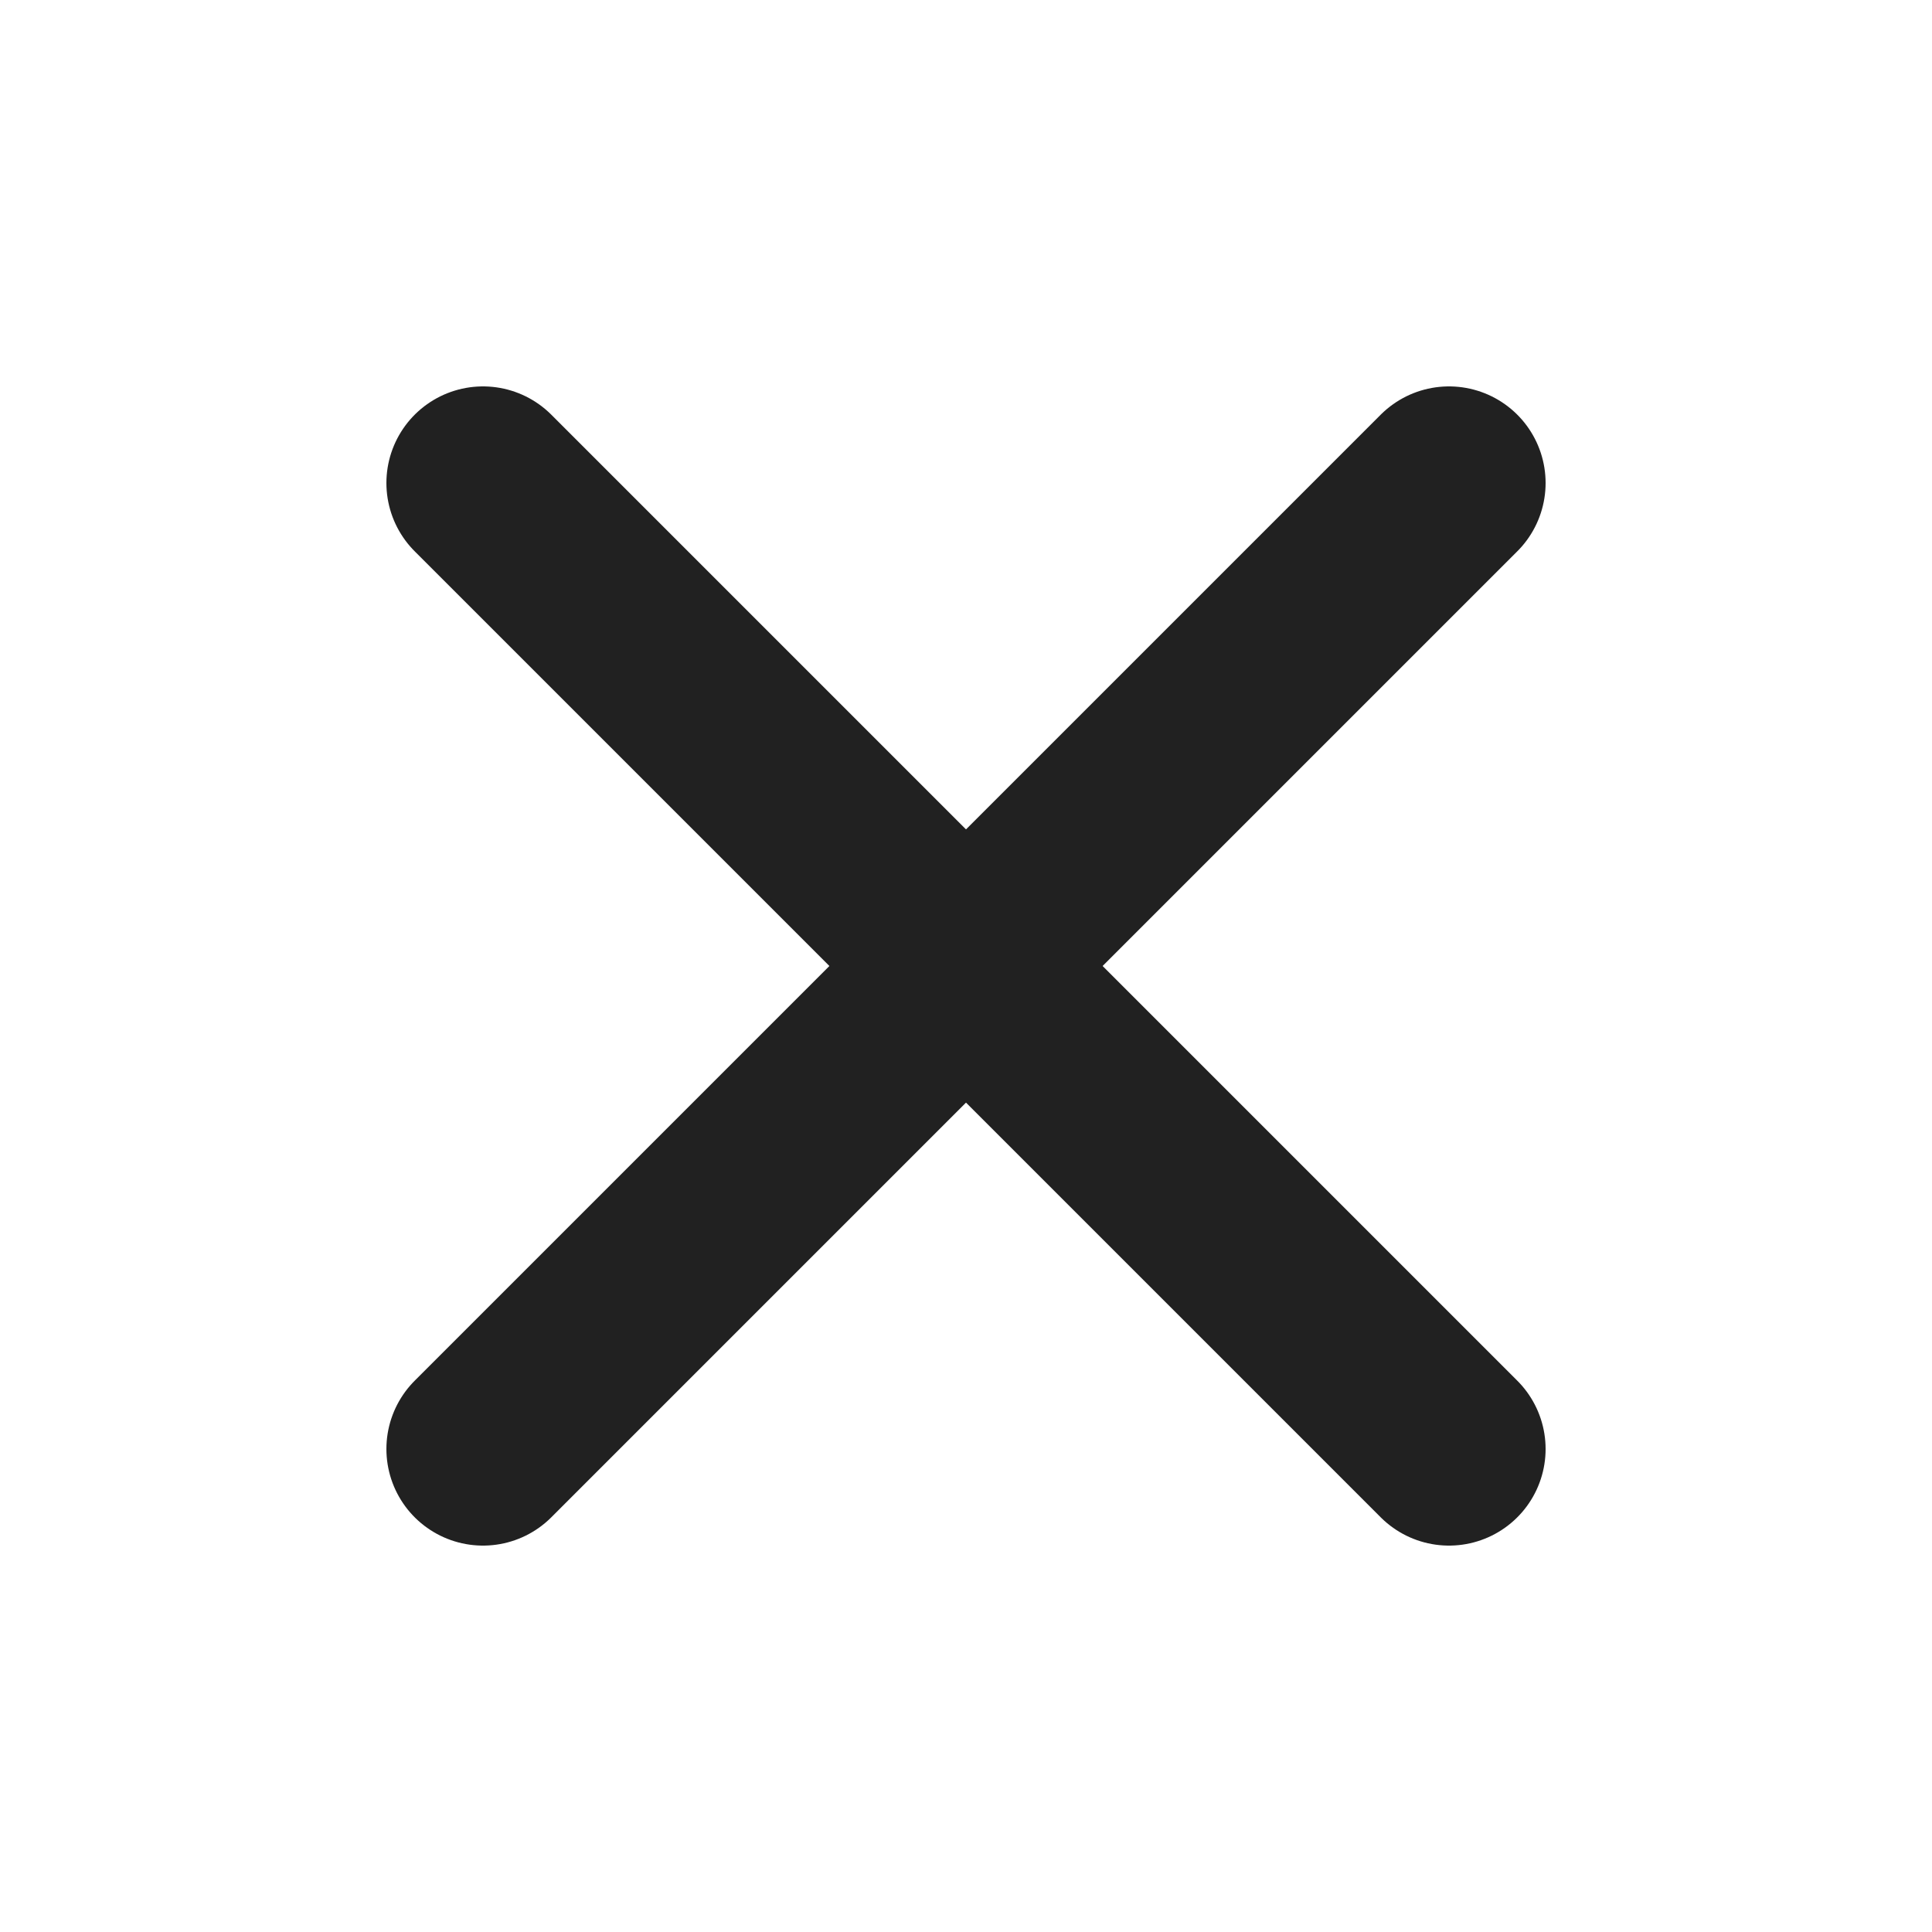
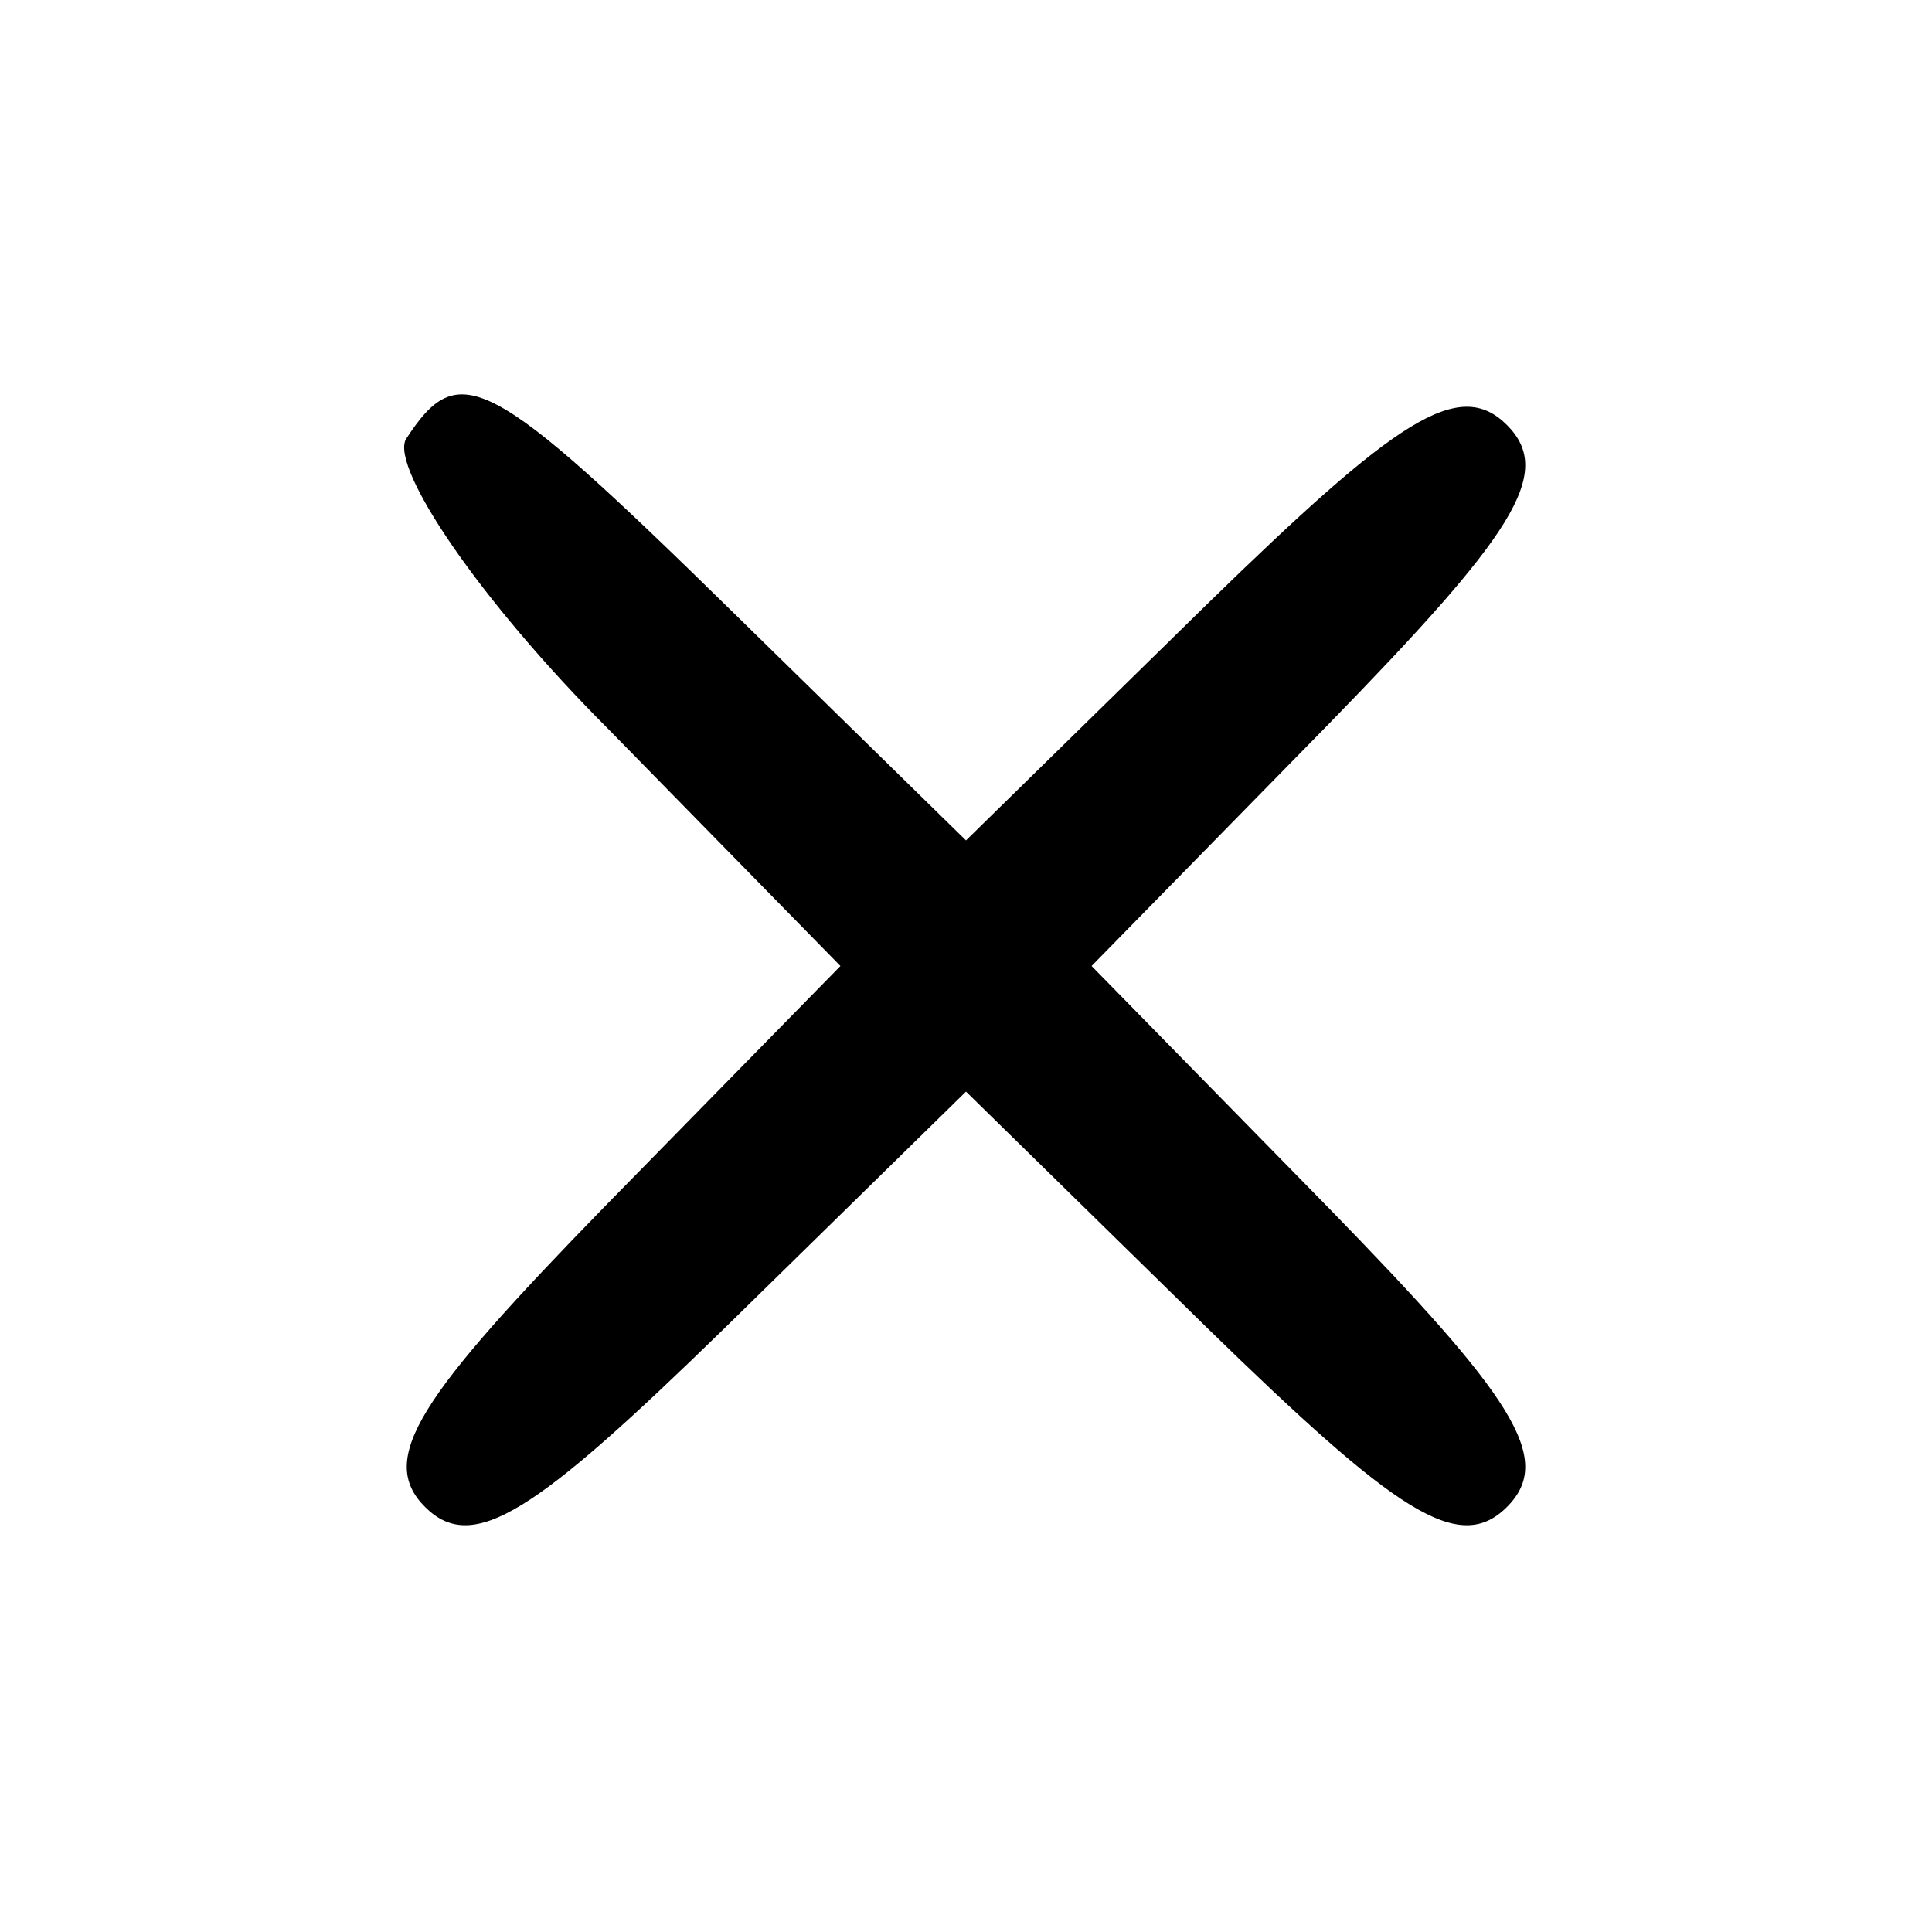
- <svg xmlns="http://www.w3.org/2000/svg" width="40" height="40" viewBox="0 0 40 40" fill="none">
-   <path d="M30 10L10 30" stroke="#212121" stroke-width="4" stroke-linecap="round" stroke-linejoin="round" />
-   <path d="M10 10L30 30" stroke="#212121" stroke-width="4" stroke-linecap="round" stroke-linejoin="round" />
+ <svg xmlns="http://www.w3.org/2000/svg" version="1.0" width="40" height="40" viewBox="0 0 40 40" preserveAspectRatio="xMidYMid meet">
+   <g transform="translate(0,40) scale(0.1,-0.1)" stroke="none">
+     <path d="M84 309 c-3 -6 15 -33 42 -60 l48 -49 -49 -50 c-38 -39 -47 -52 -37 -62 10 -10 23 -1 62 37 l50 49 50 -49 c39 -38 52 -47 62 -37 10 10 1 23 -37 62 l-49 50 49 50 c38 39 47 52 37 62 -10 10 -23 1 -62 -37 l-50 -49 -48 47 c-51 50 -57 53 -68 36z" />
+   </g>
</svg>
